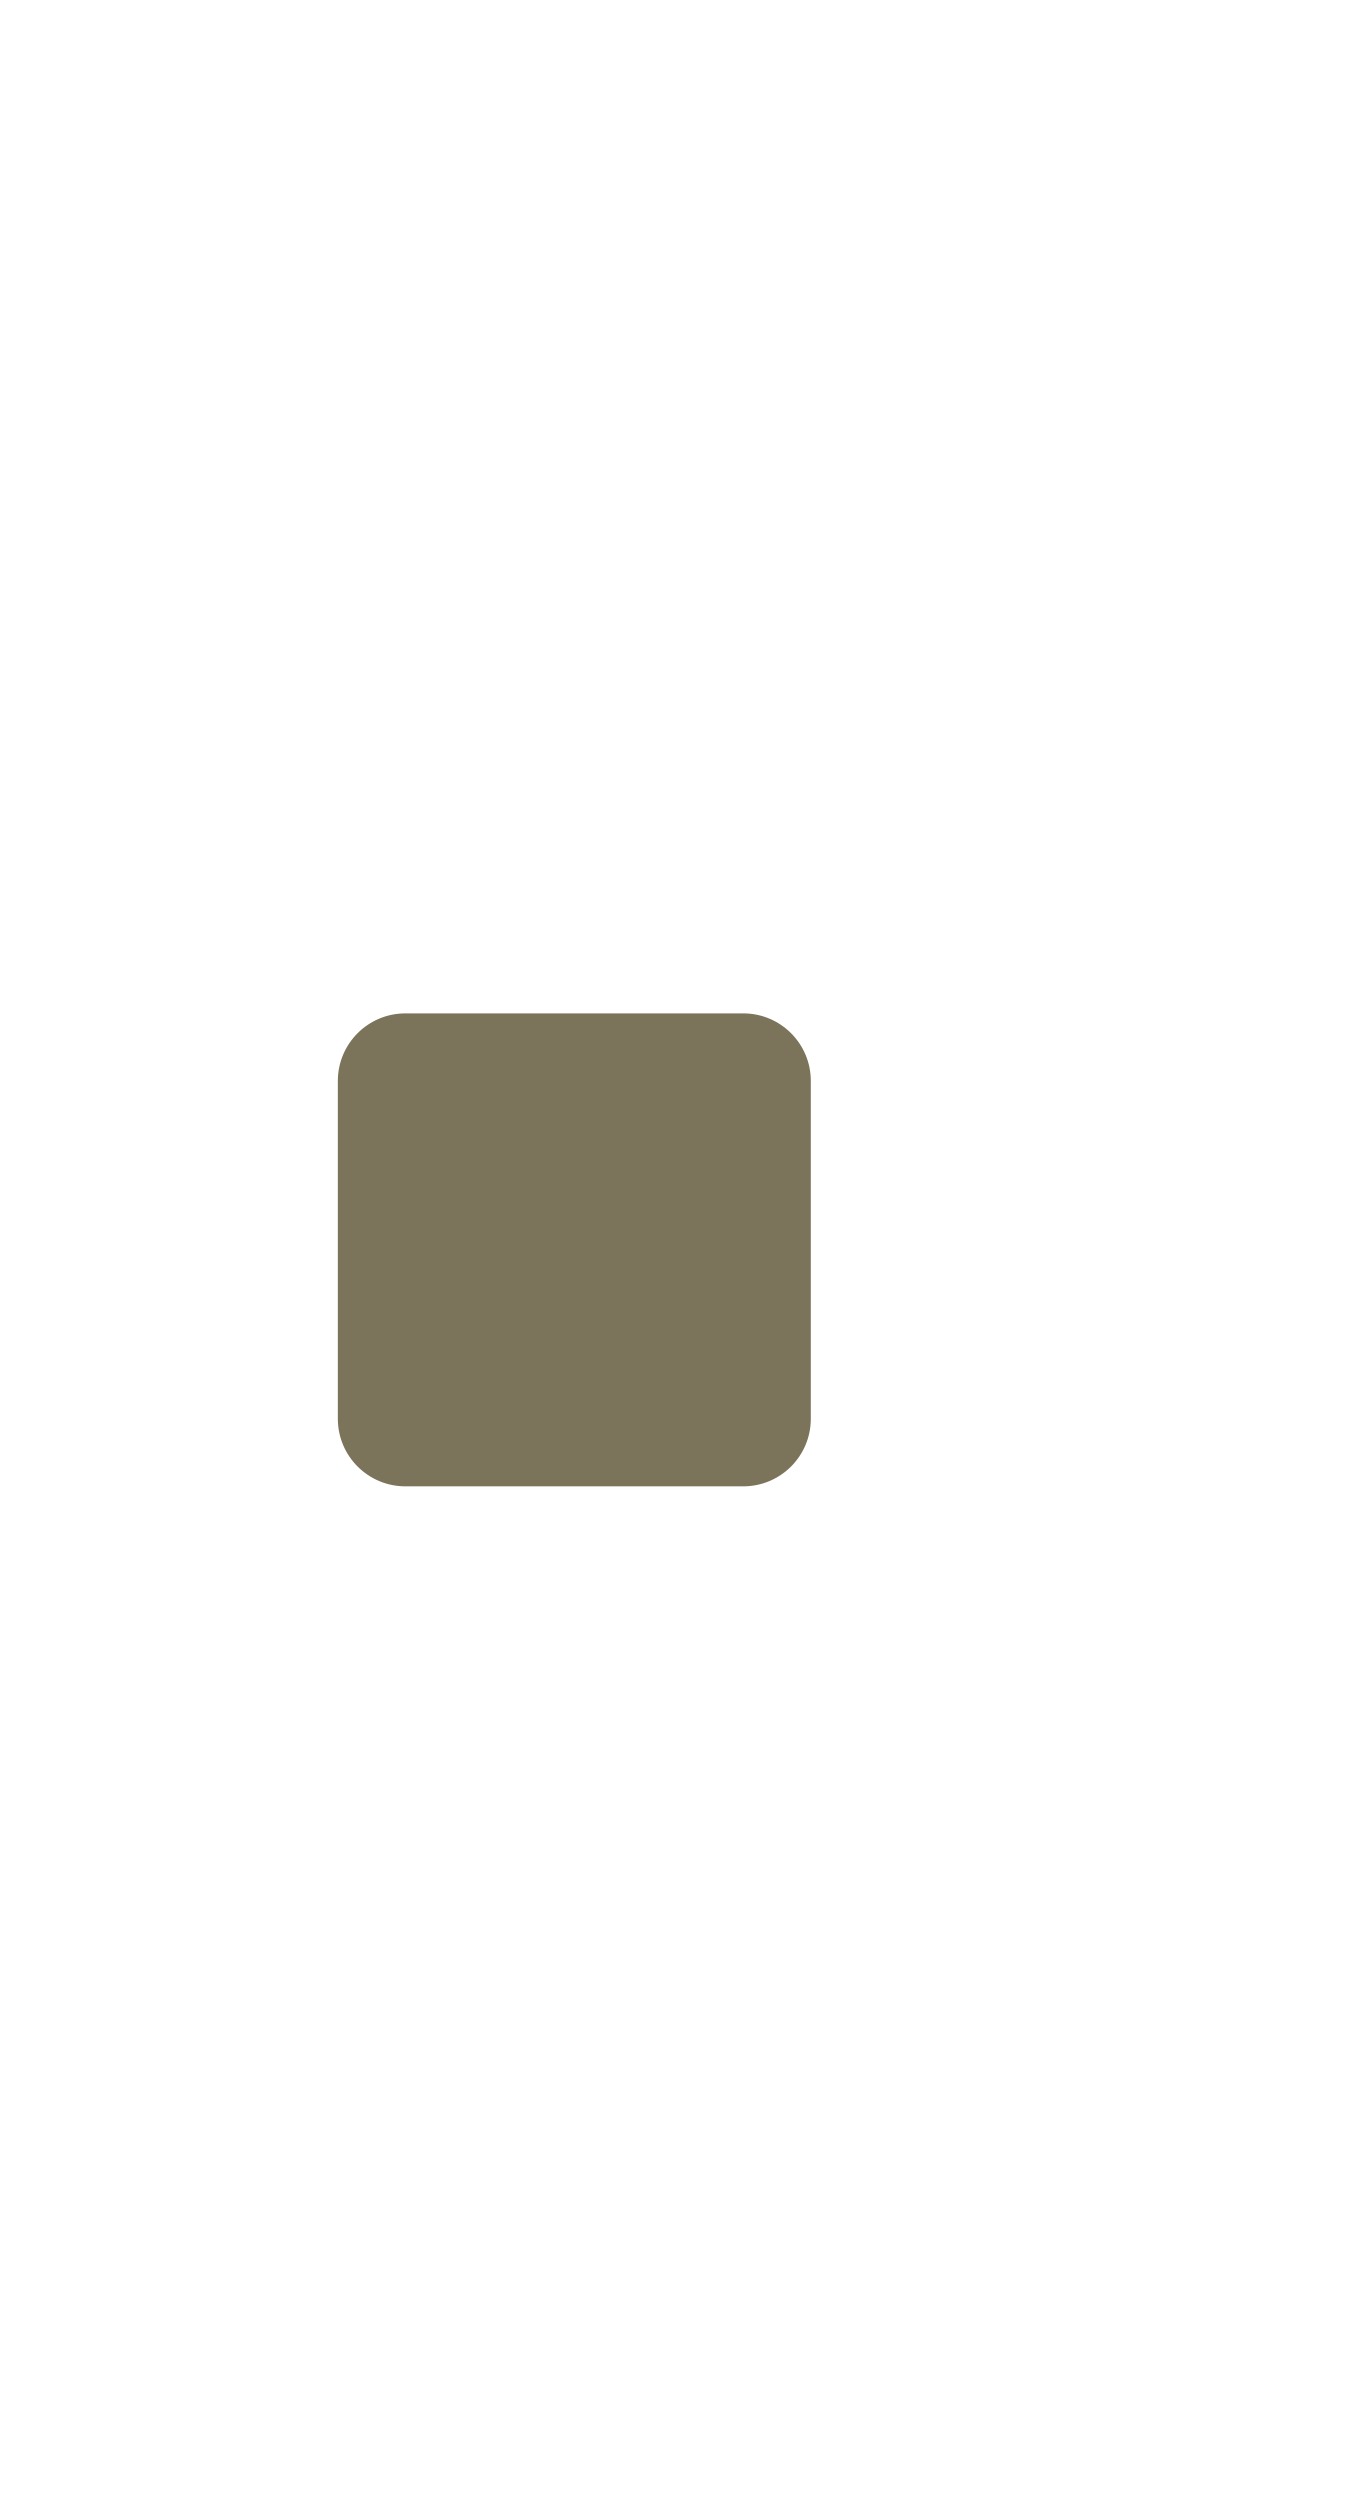
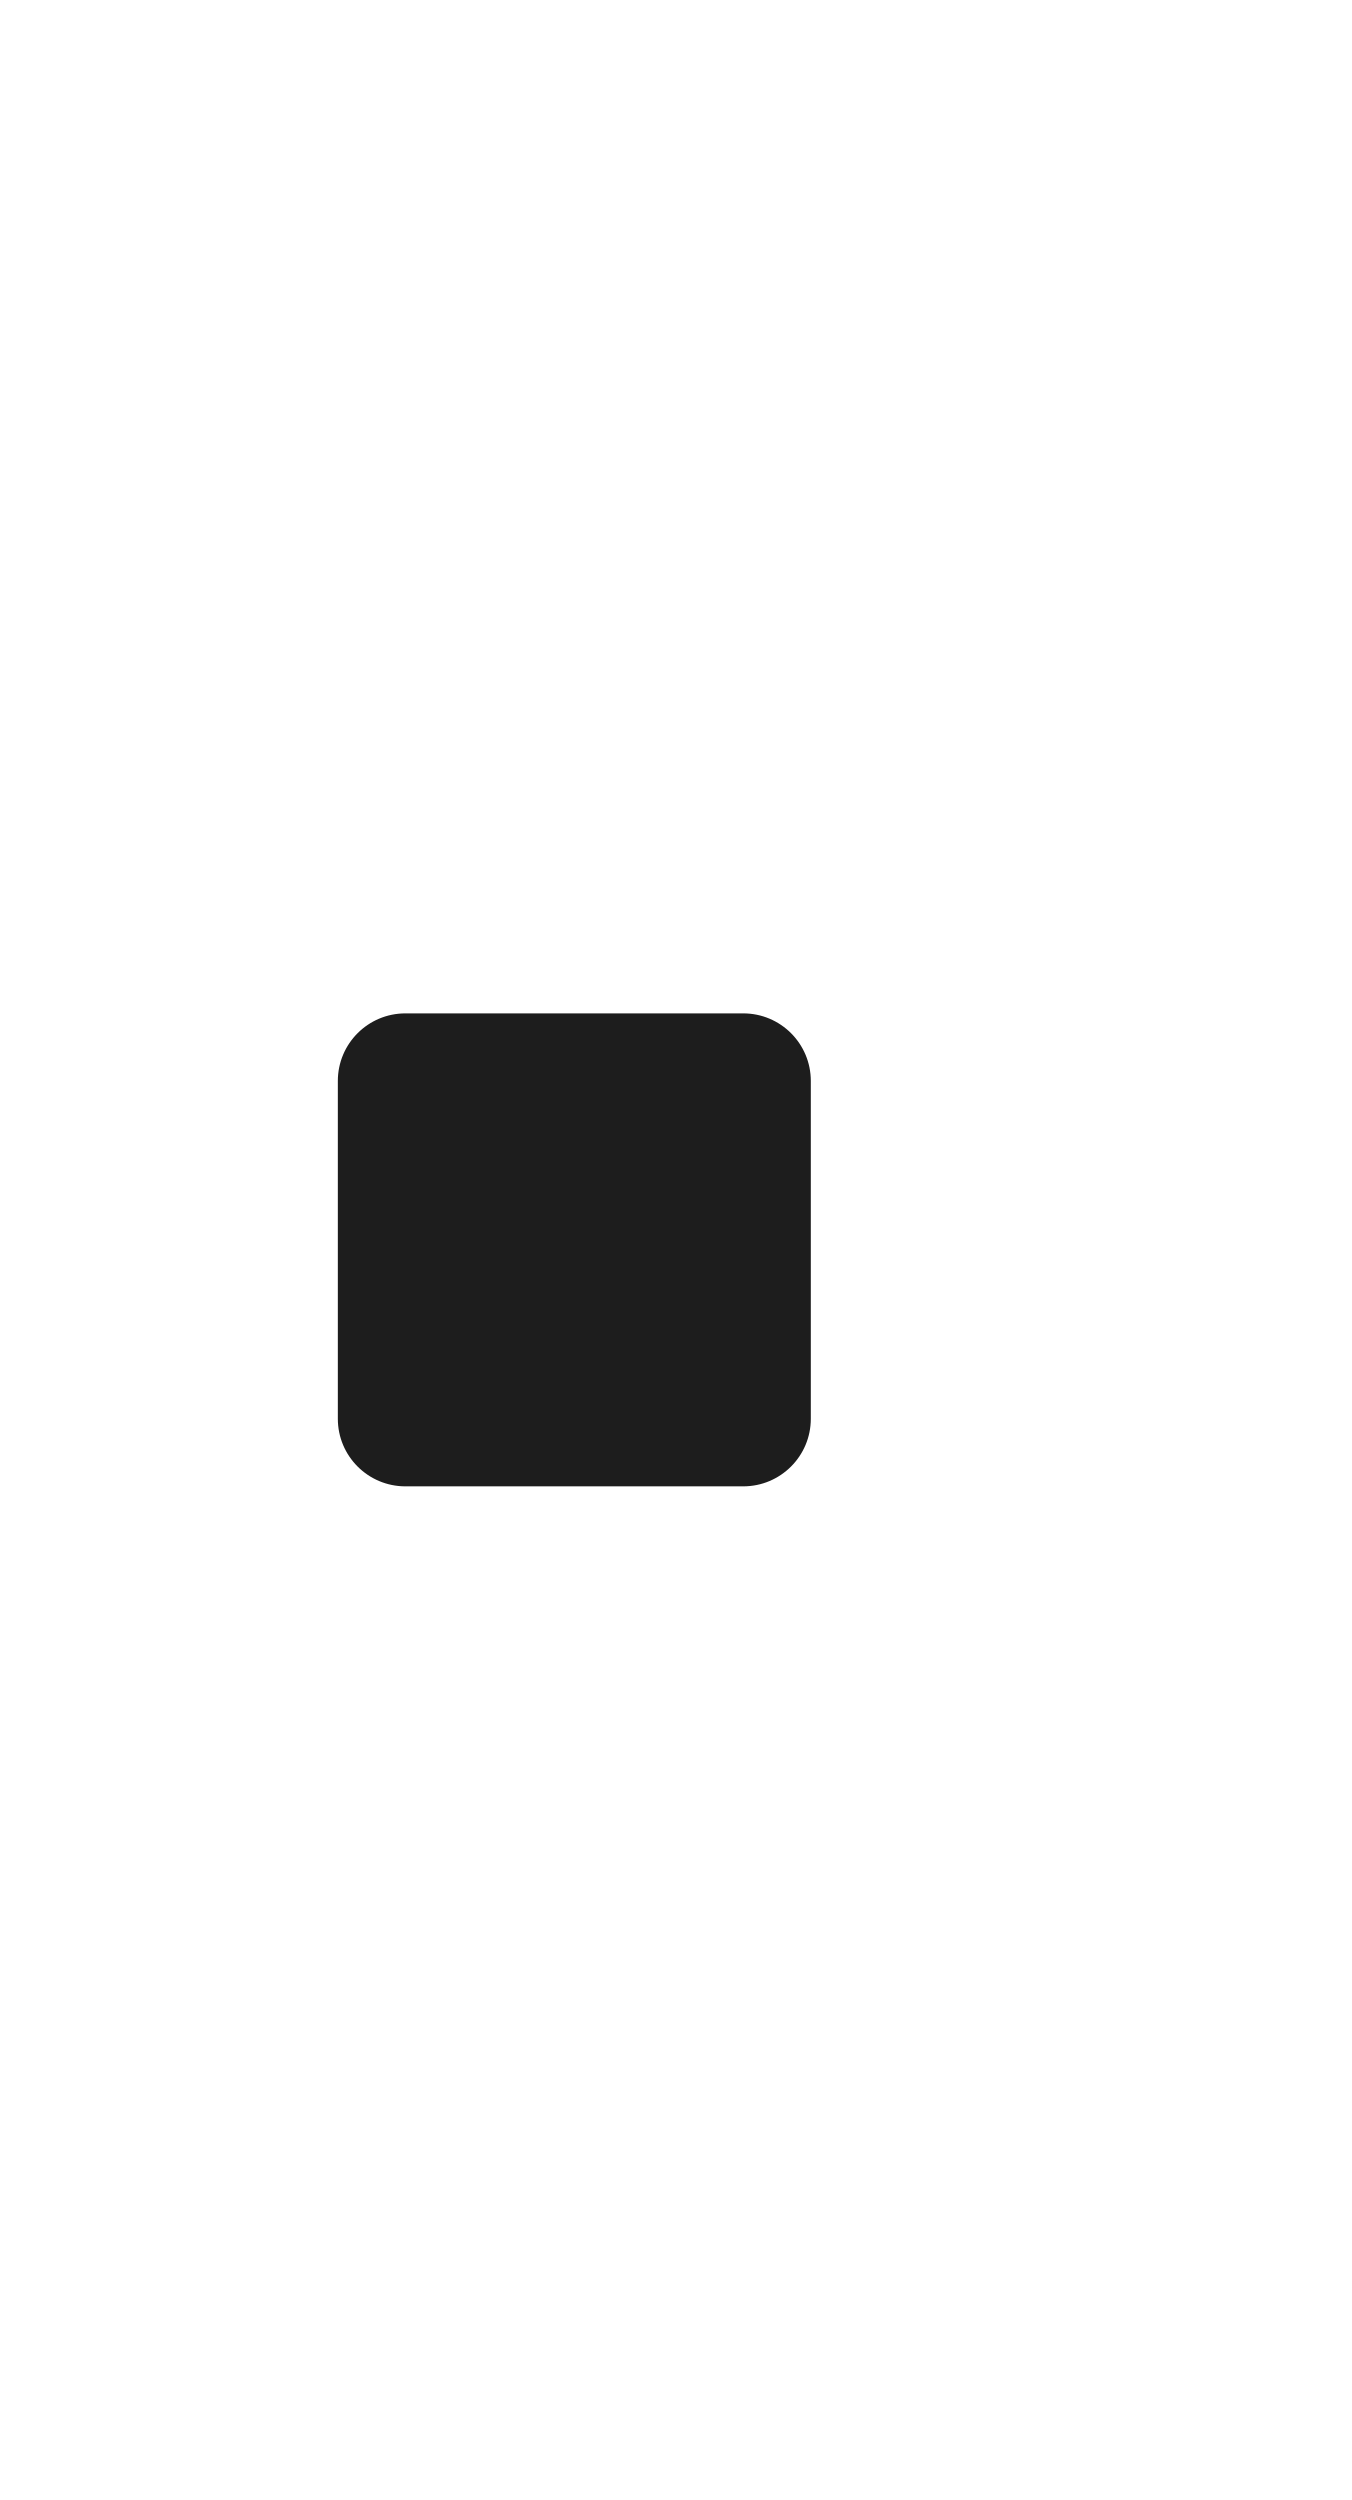
<svg xmlns="http://www.w3.org/2000/svg" width="20" height="37">
  <defs>
    <clipPath>
-       <rect y="1015.36" x="20" height="37" width="20" opacity="0.12" fill="#424949" color="#9a8e6f" />
+       <rect y="1015.36" x="20" height="37" width="20" opacity="0.12" fill="#a7623a" color="#9a8e6f" />
    </clipPath>
    <clipPath>
-       <rect width="10" height="19" x="20" y="1033.36" opacity="0.12" fill="#424949" color="#9a8e6f" />
+       <rect width="10" height="19" x="20" y="1033.36" opacity="0.12" fill="#a7623a" color="#9a8e6f" />
    </clipPath>
    <clipPath>
-       <rect width="20" height="37" x="20" y="1015.36" opacity="0.12" fill="#424949" color="#9a8e6f" />
+       <rect width="20" height="37" x="20" y="1015.36" opacity="0.12" fill="#a7623a" color="#9a8e6f" />
    </clipPath>
  </defs>
  <g transform="translate(0,-1015.362)">
-     <rect width="7" height="7" x="5" y="1030.36" rx="1" fill="#7b745b" />
+     <rect width="7" height="7" x="5" y="1030.36" rx="1" fill="#1d1d1d" />
  </g>
</svg>
